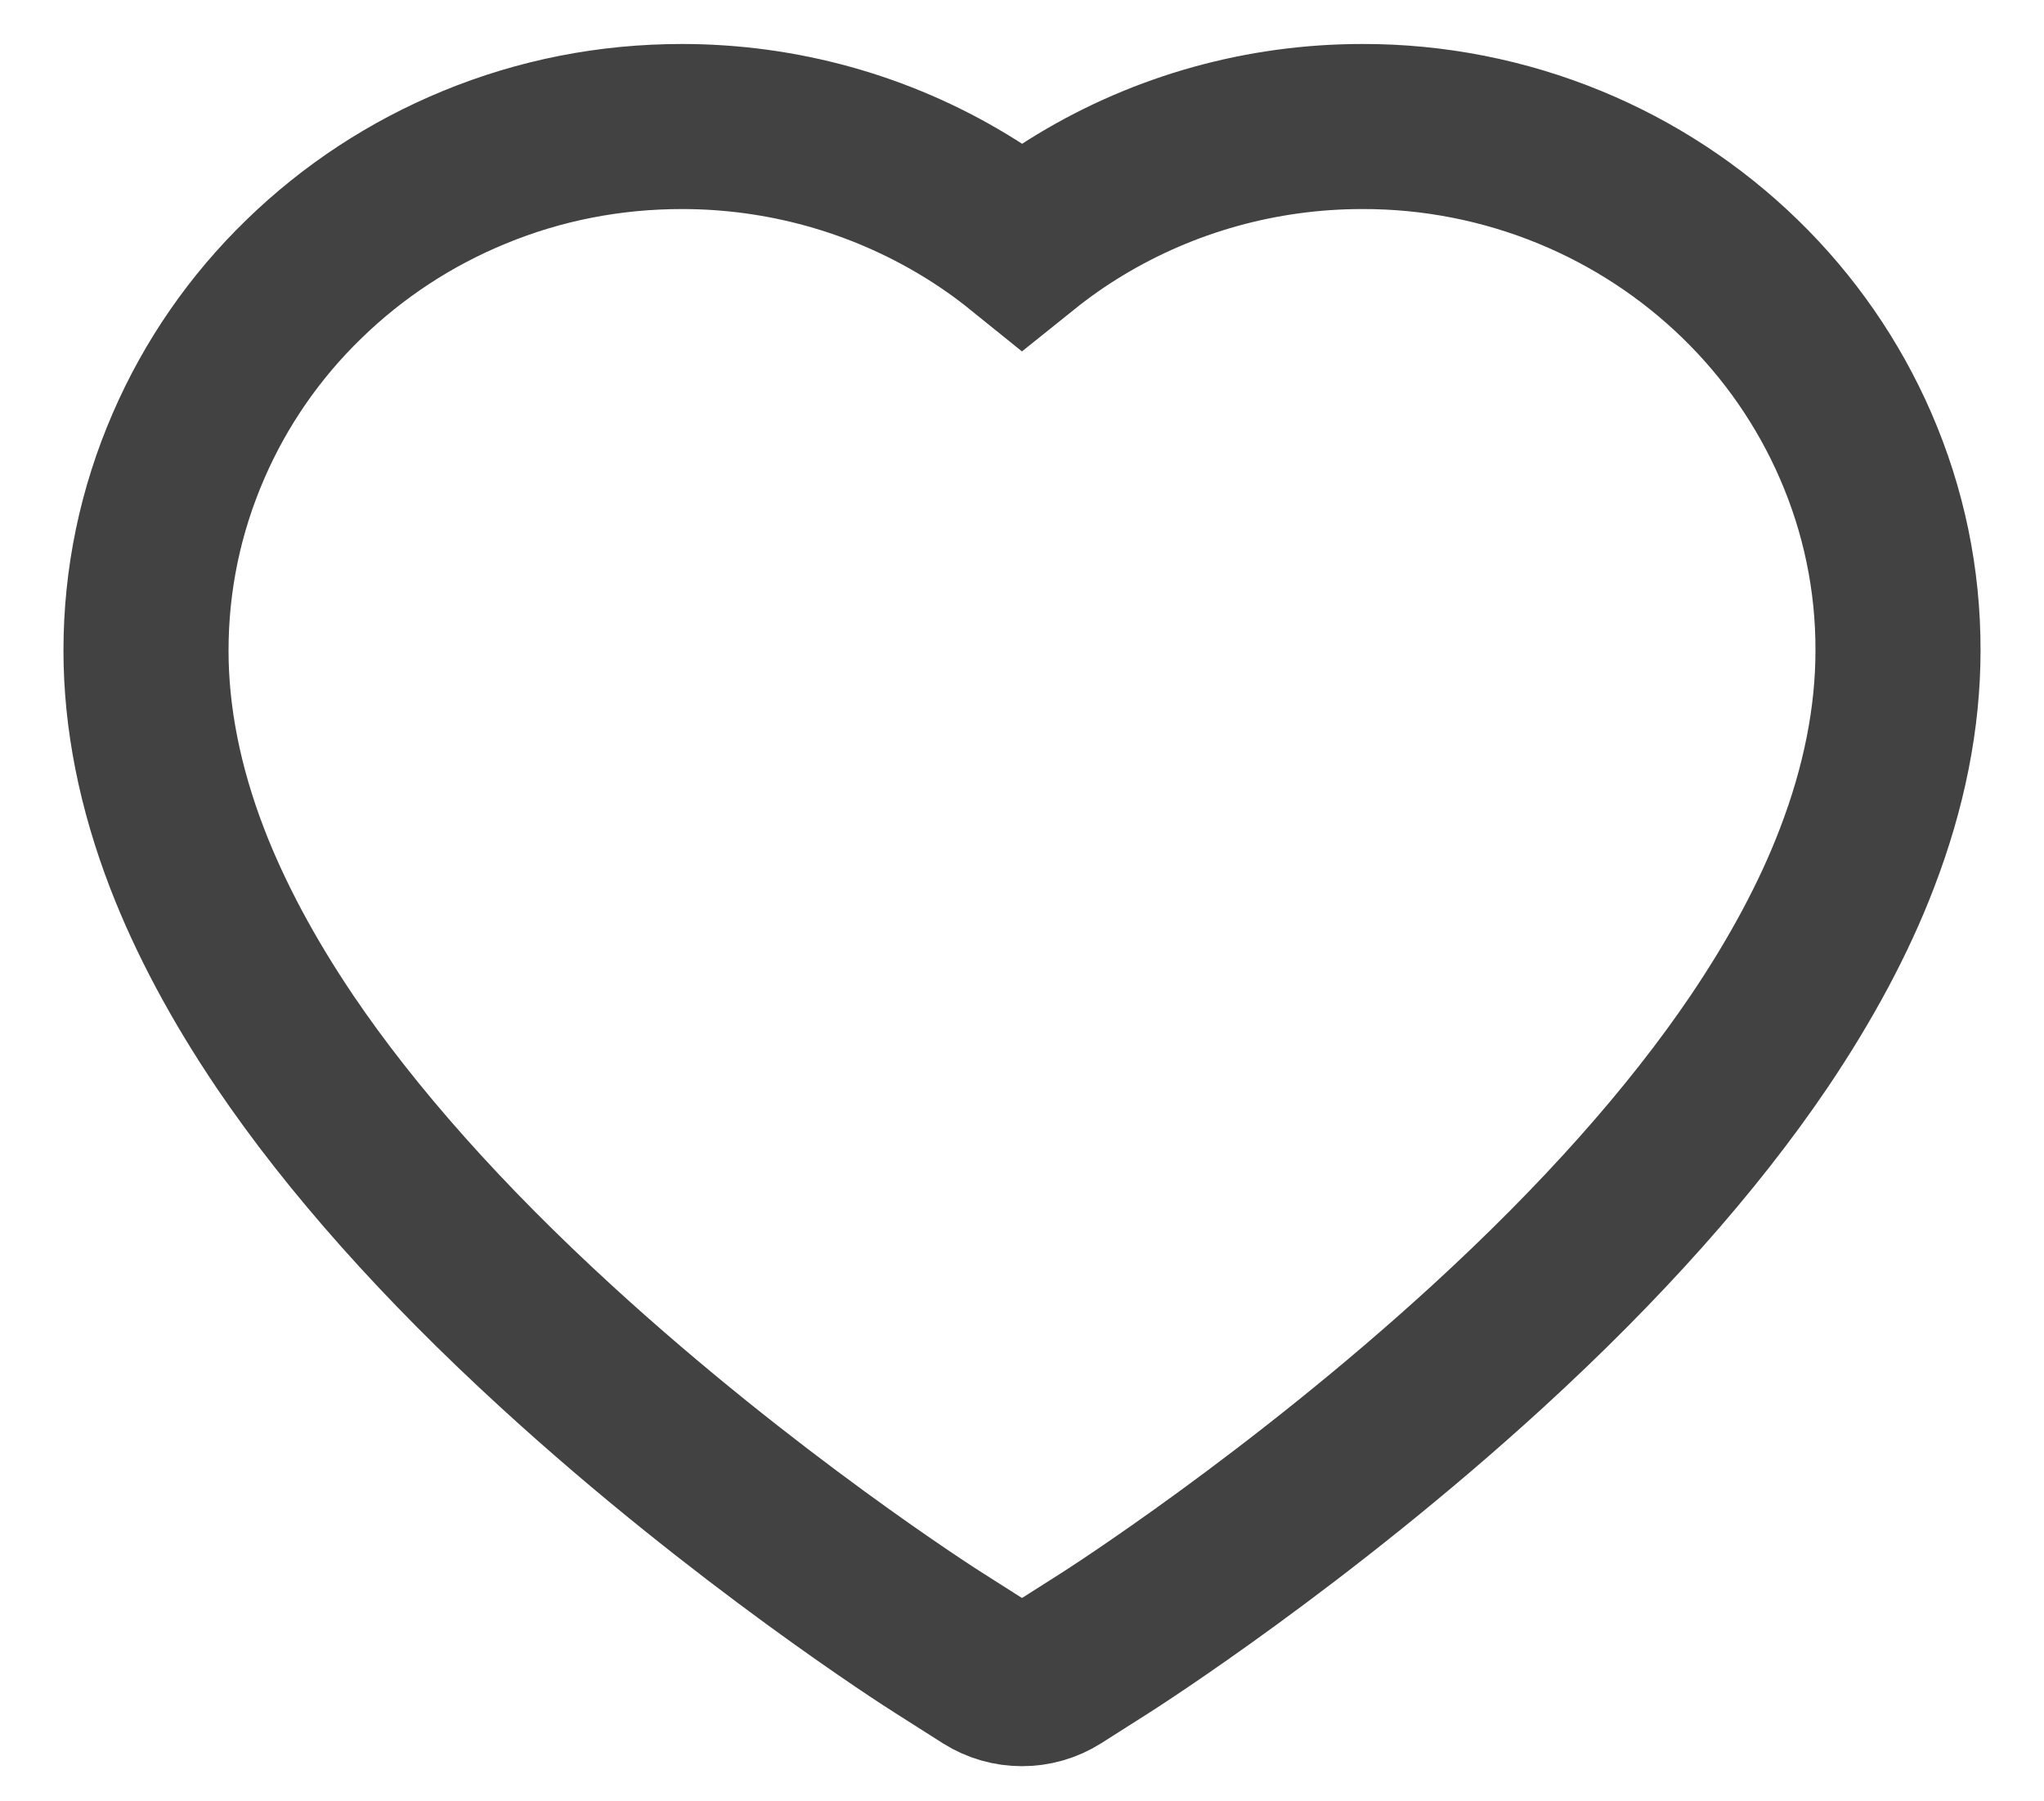
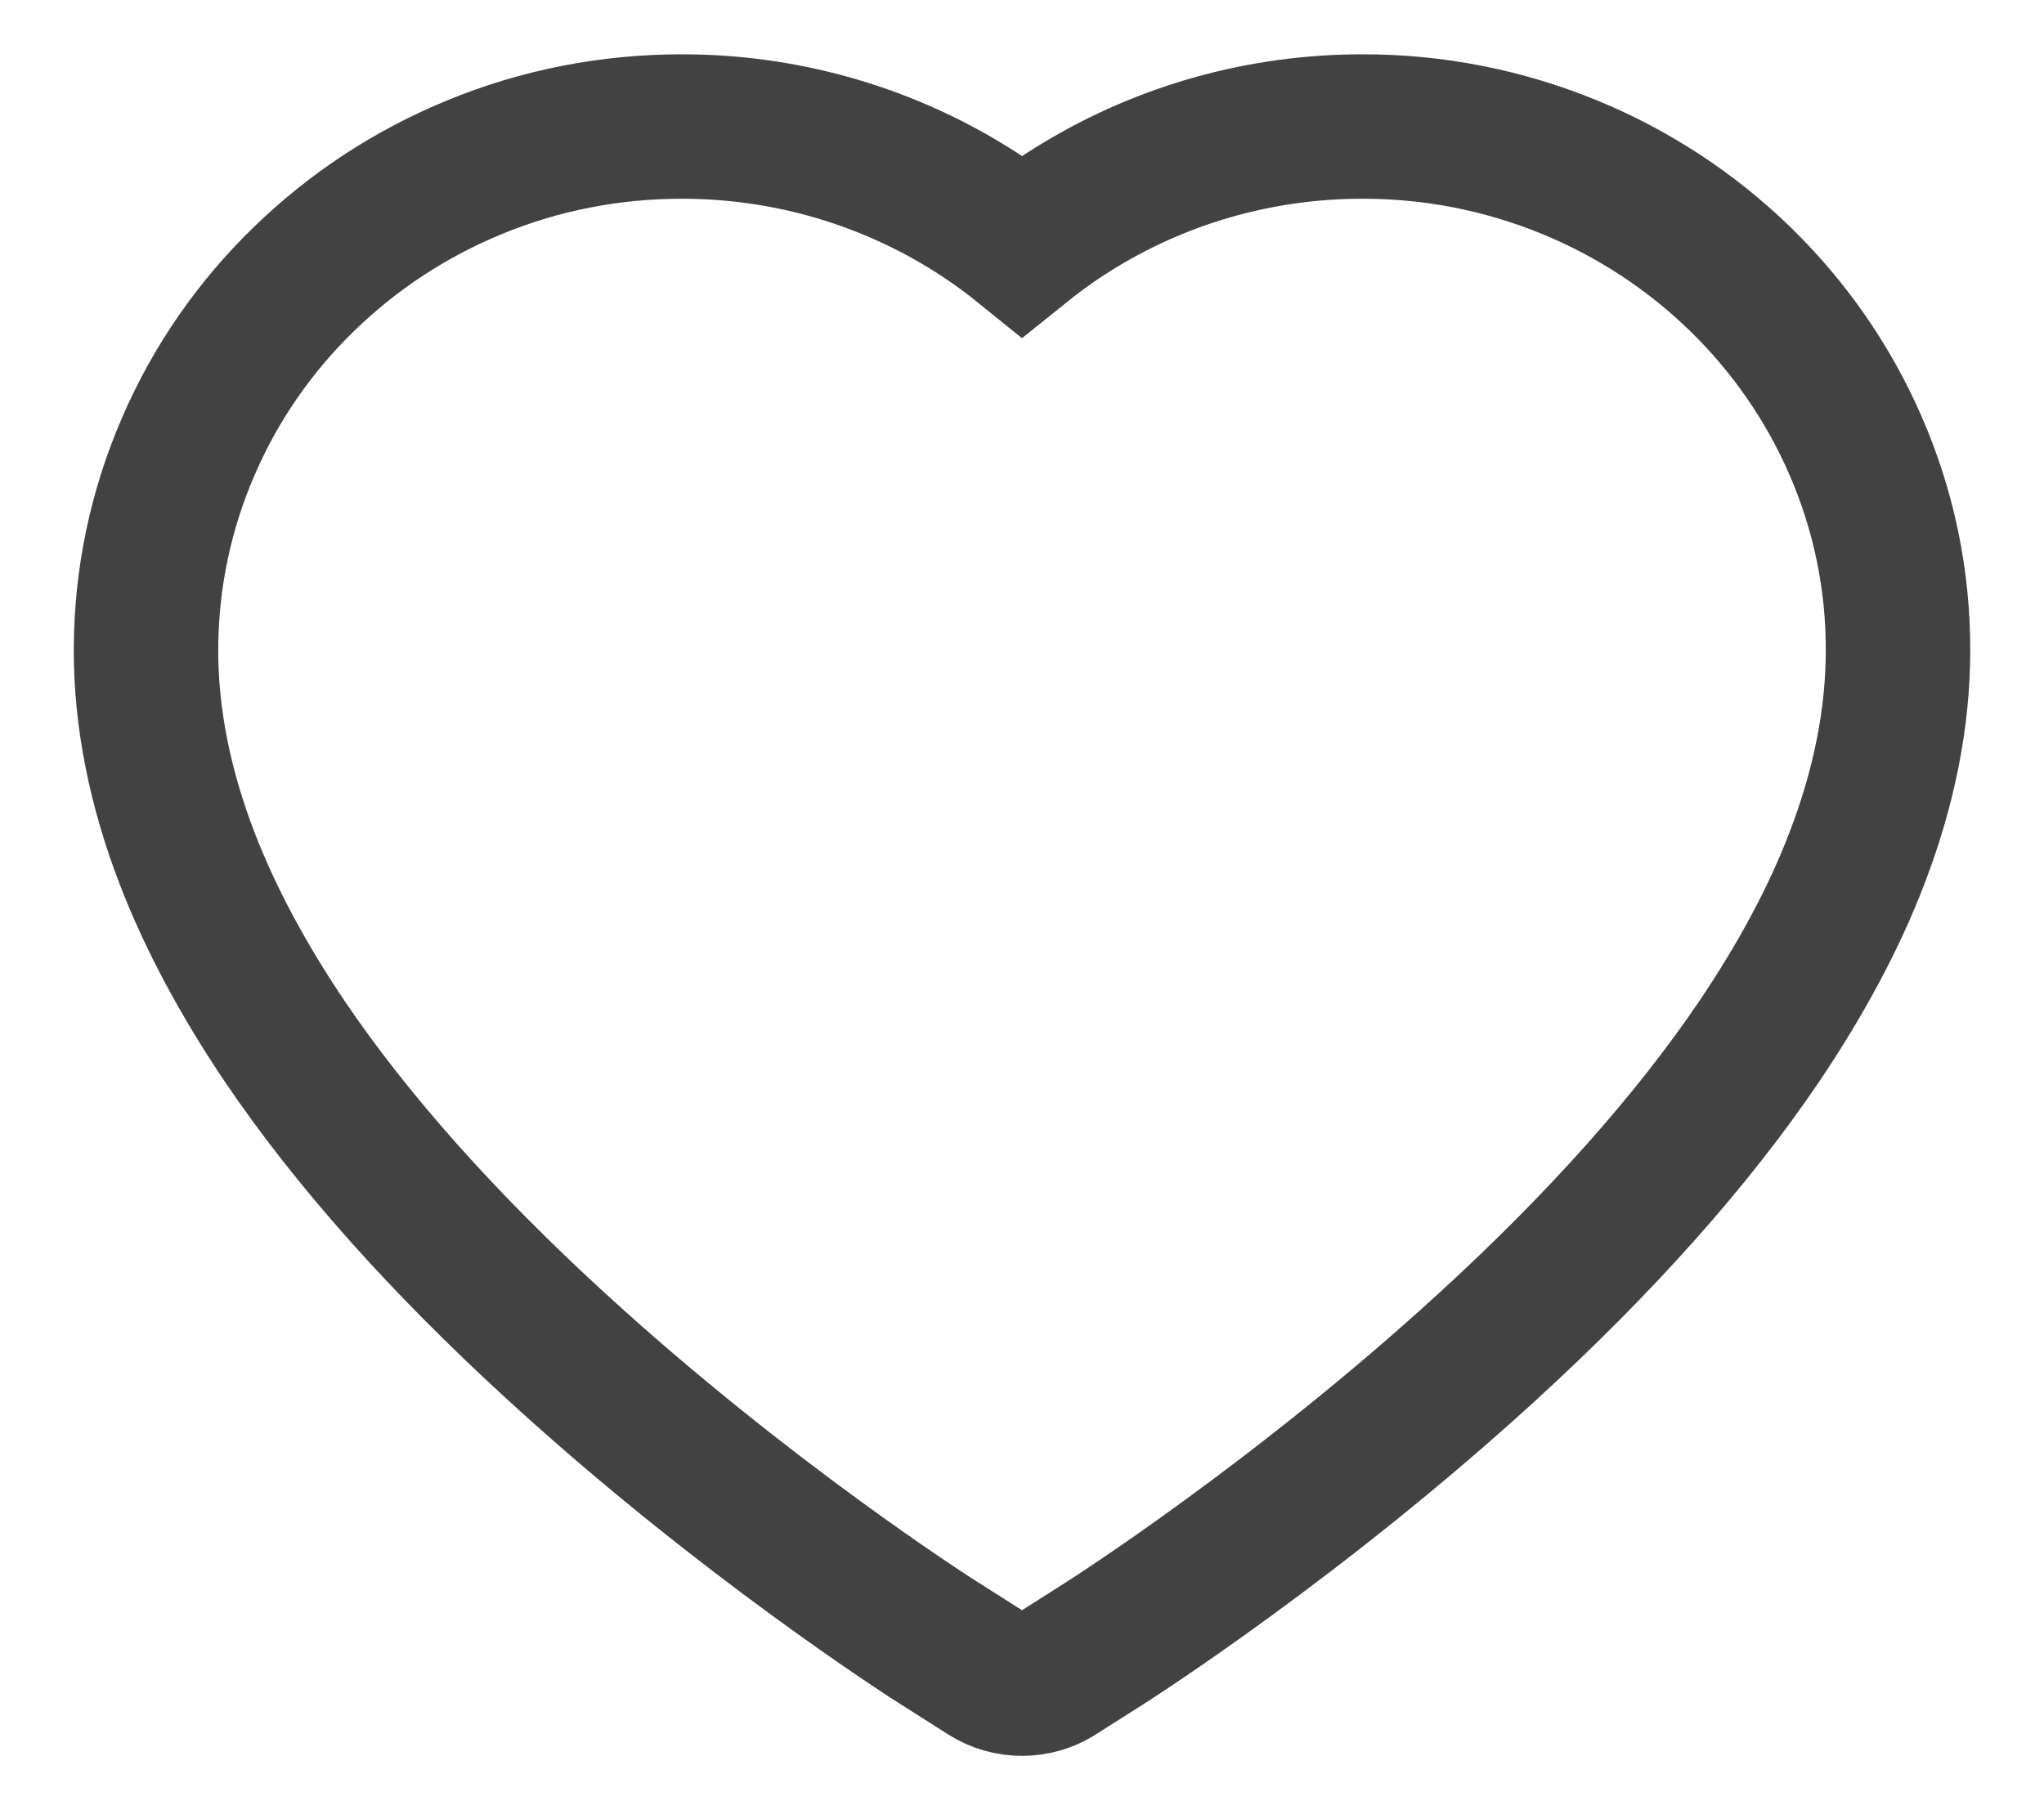
<svg xmlns="http://www.w3.org/2000/svg" width="63" height="55.5" viewBox="0 0 21 18.5" fill="none">
  <defs>
</defs>
  <g transform="translate(-56 -651.5)">
-     <path id="Vector_3" d="M75.064 656.079C74.785 655.437 74.382 654.856 73.879 654.367C73.375 653.877 72.781 653.487 72.129 653.219C71.453 652.941 70.727 652.798 69.995 652.8C68.968 652.8 67.966 653.079 67.095 653.606C66.886 653.732 66.689 653.871 66.501 654.022C66.314 653.871 66.116 653.732 65.907 653.606C65.036 653.079 64.034 652.8 63.007 652.8C62.267 652.8 61.55 652.94 60.873 653.219C60.219 653.488 59.629 653.875 59.123 654.367C58.619 654.855 58.216 655.437 57.938 656.079C57.648 656.746 57.5 657.456 57.5 658.185C57.5 658.874 57.642 659.591 57.923 660.321C58.158 660.931 58.496 661.563 58.927 662.202C59.611 663.213 60.55 664.268 61.717 665.336C63.651 667.108 65.566 668.332 65.647 668.382L66.141 668.696C66.359 668.834 66.641 668.834 66.859 668.696L67.353 668.382C67.434 668.33 69.347 667.108 71.283 665.336C72.45 664.268 73.389 663.213 74.073 662.202C74.504 661.563 74.844 660.931 75.077 660.321C75.358 659.591 75.5 658.874 75.5 658.185C75.502 657.456 75.354 656.746 75.064 656.079Z" stroke-width="1.696" stroke="#424242" />
+     <path id="Vector_3" d="M75.064 656.079C74.785 655.437 74.382 654.856 73.879 654.367C73.375 653.877 72.781 653.487 72.129 653.219C71.453 652.941 70.727 652.798 69.995 652.8C68.968 652.8 67.966 653.079 67.095 653.606C66.886 653.732 66.689 653.871 66.501 654.022C66.314 653.871 66.116 653.732 65.907 653.606C65.036 653.079 64.034 652.8 63.007 652.8C62.267 652.8 61.55 652.94 60.873 653.219C60.219 653.488 59.629 653.875 59.123 654.367C58.619 654.855 58.216 655.437 57.938 656.079C57.648 656.746 57.5 657.456 57.5 658.185C57.5 658.874 57.642 659.591 57.923 660.321C58.158 660.931 58.496 661.563 58.927 662.202C59.611 663.213 60.55 664.268 61.717 665.336C63.651 667.108 65.566 668.332 65.647 668.382L66.141 668.696C66.359 668.834 66.641 668.834 66.859 668.696L67.353 668.382C67.434 668.33 69.347 667.108 71.283 665.336C72.45 664.268 73.389 663.213 74.073 662.202C74.504 661.563 74.844 660.931 75.077 660.321C75.358 659.591 75.5 658.874 75.5 658.185C75.502 657.456 75.354 656.746 75.064 656.079Z" stroke-width="1.484" stroke="#424242" />
  </g>
</svg>
